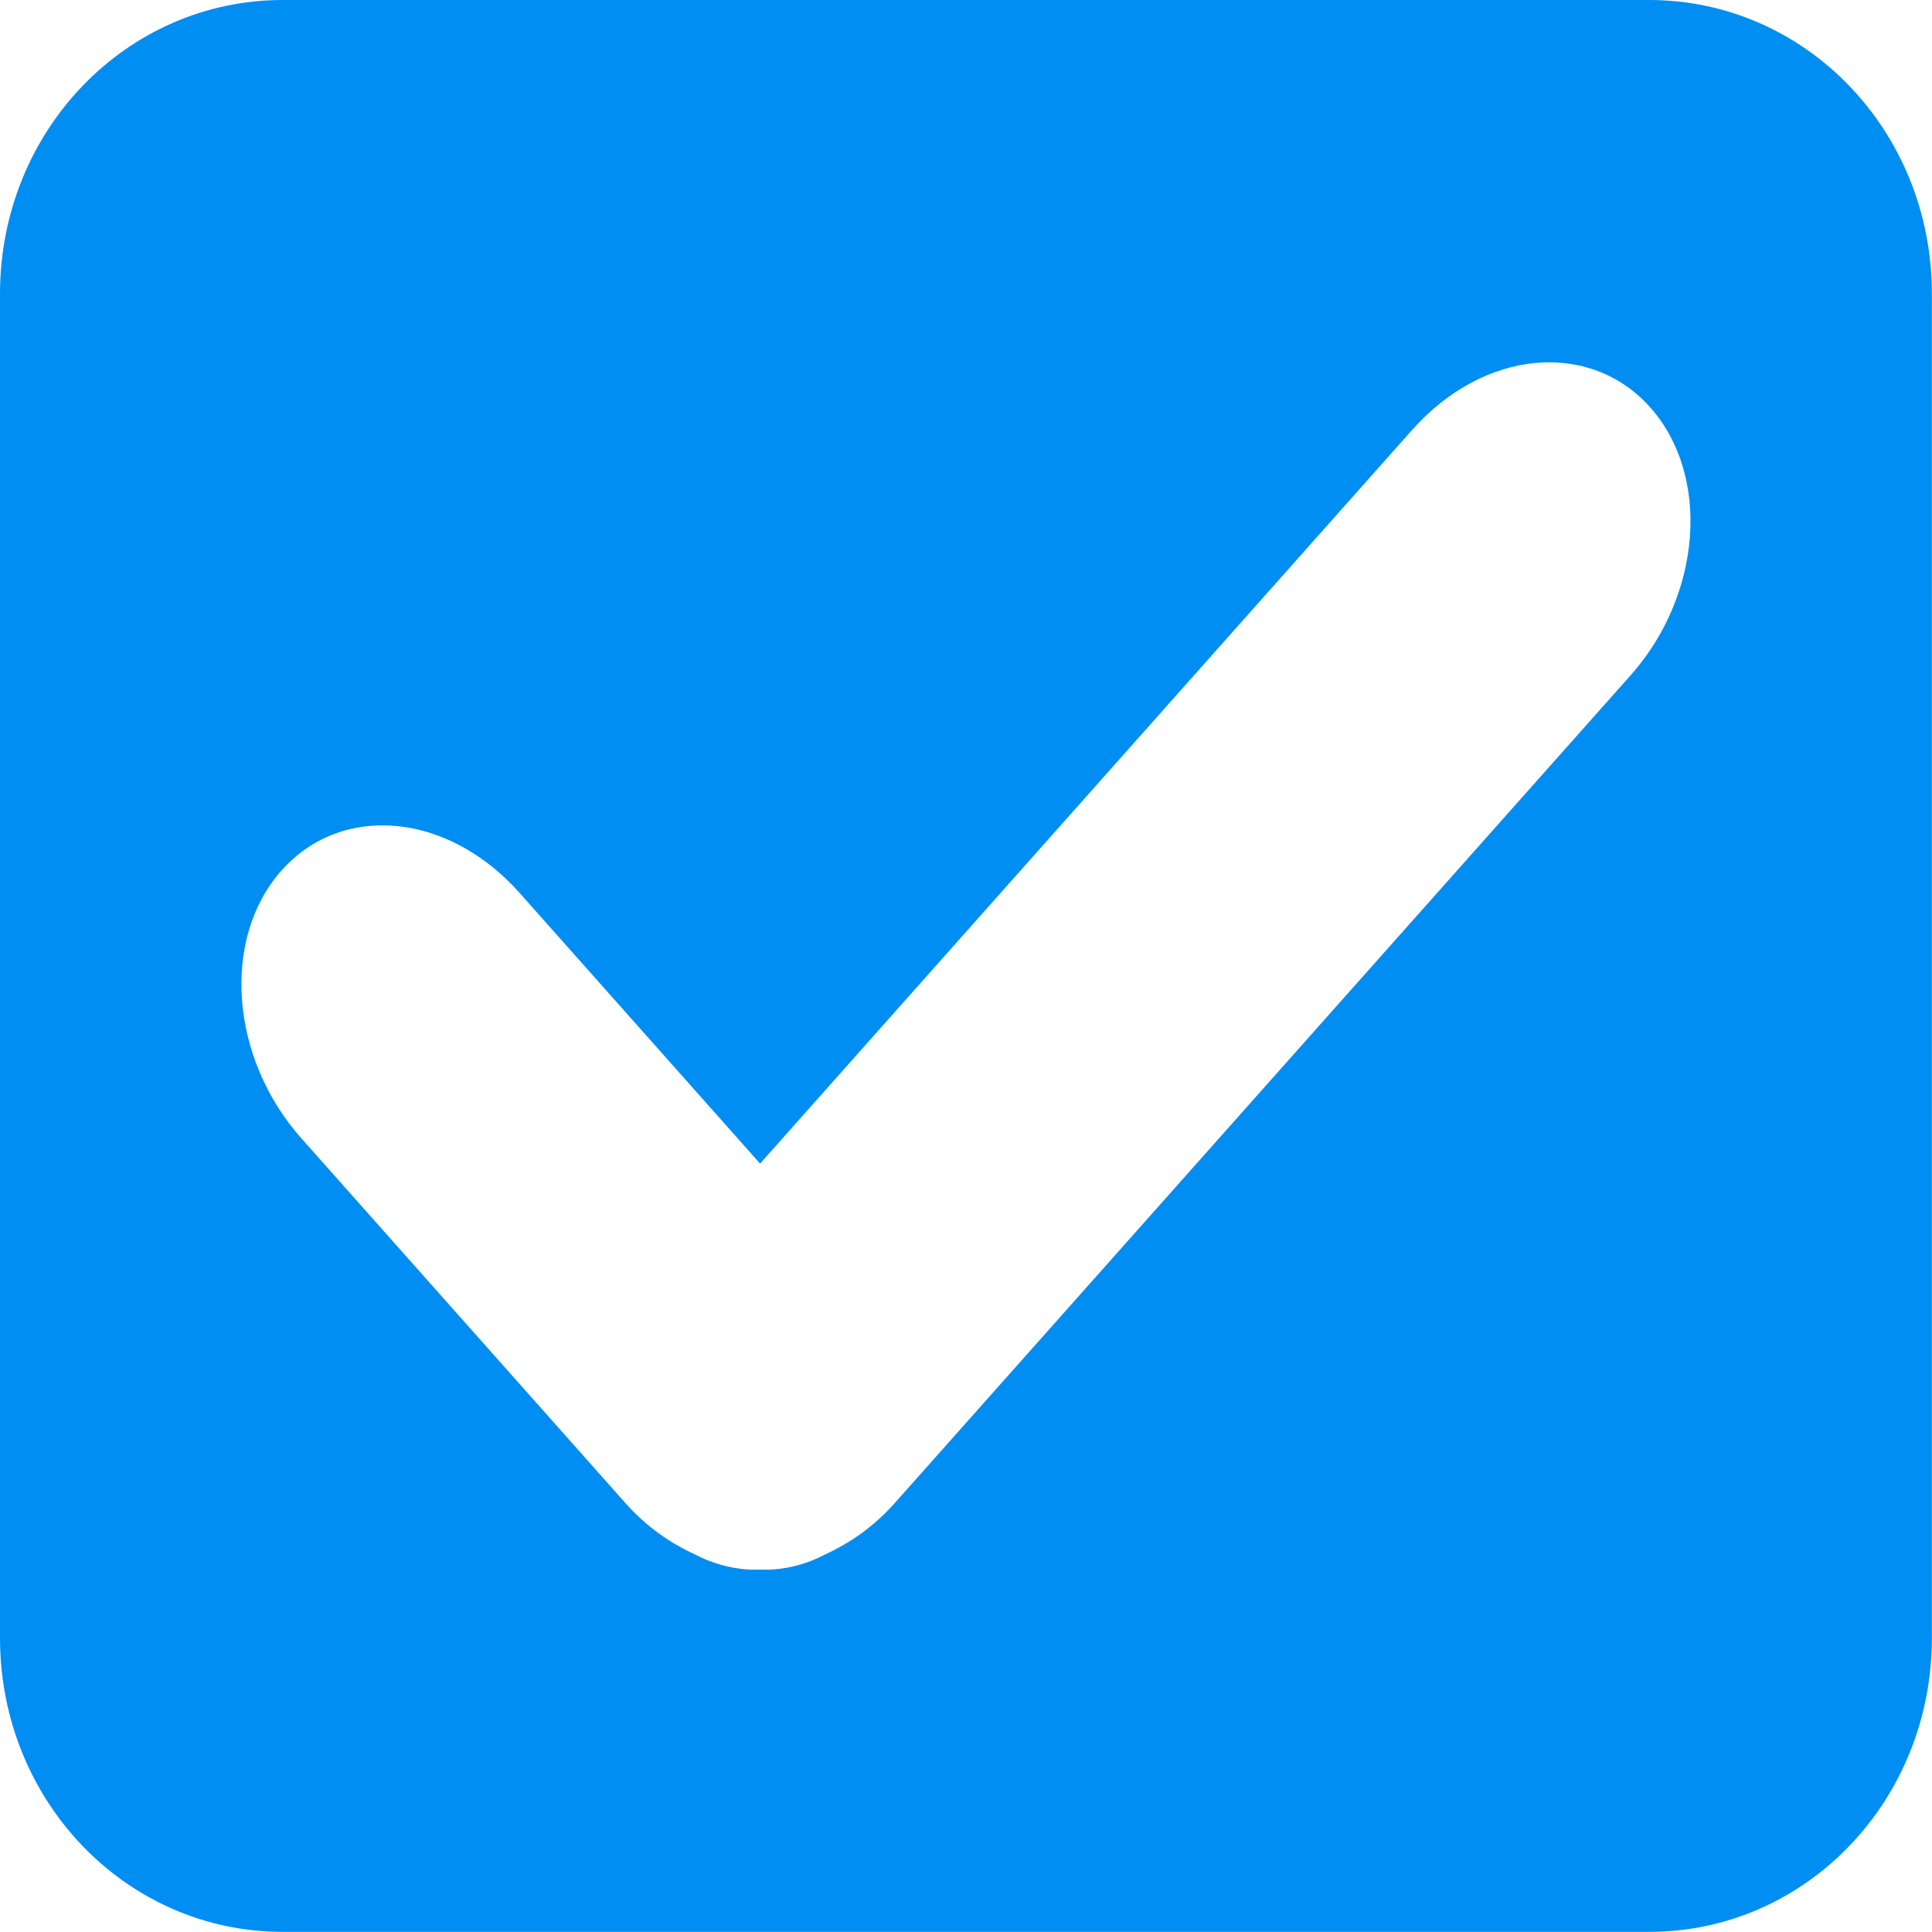
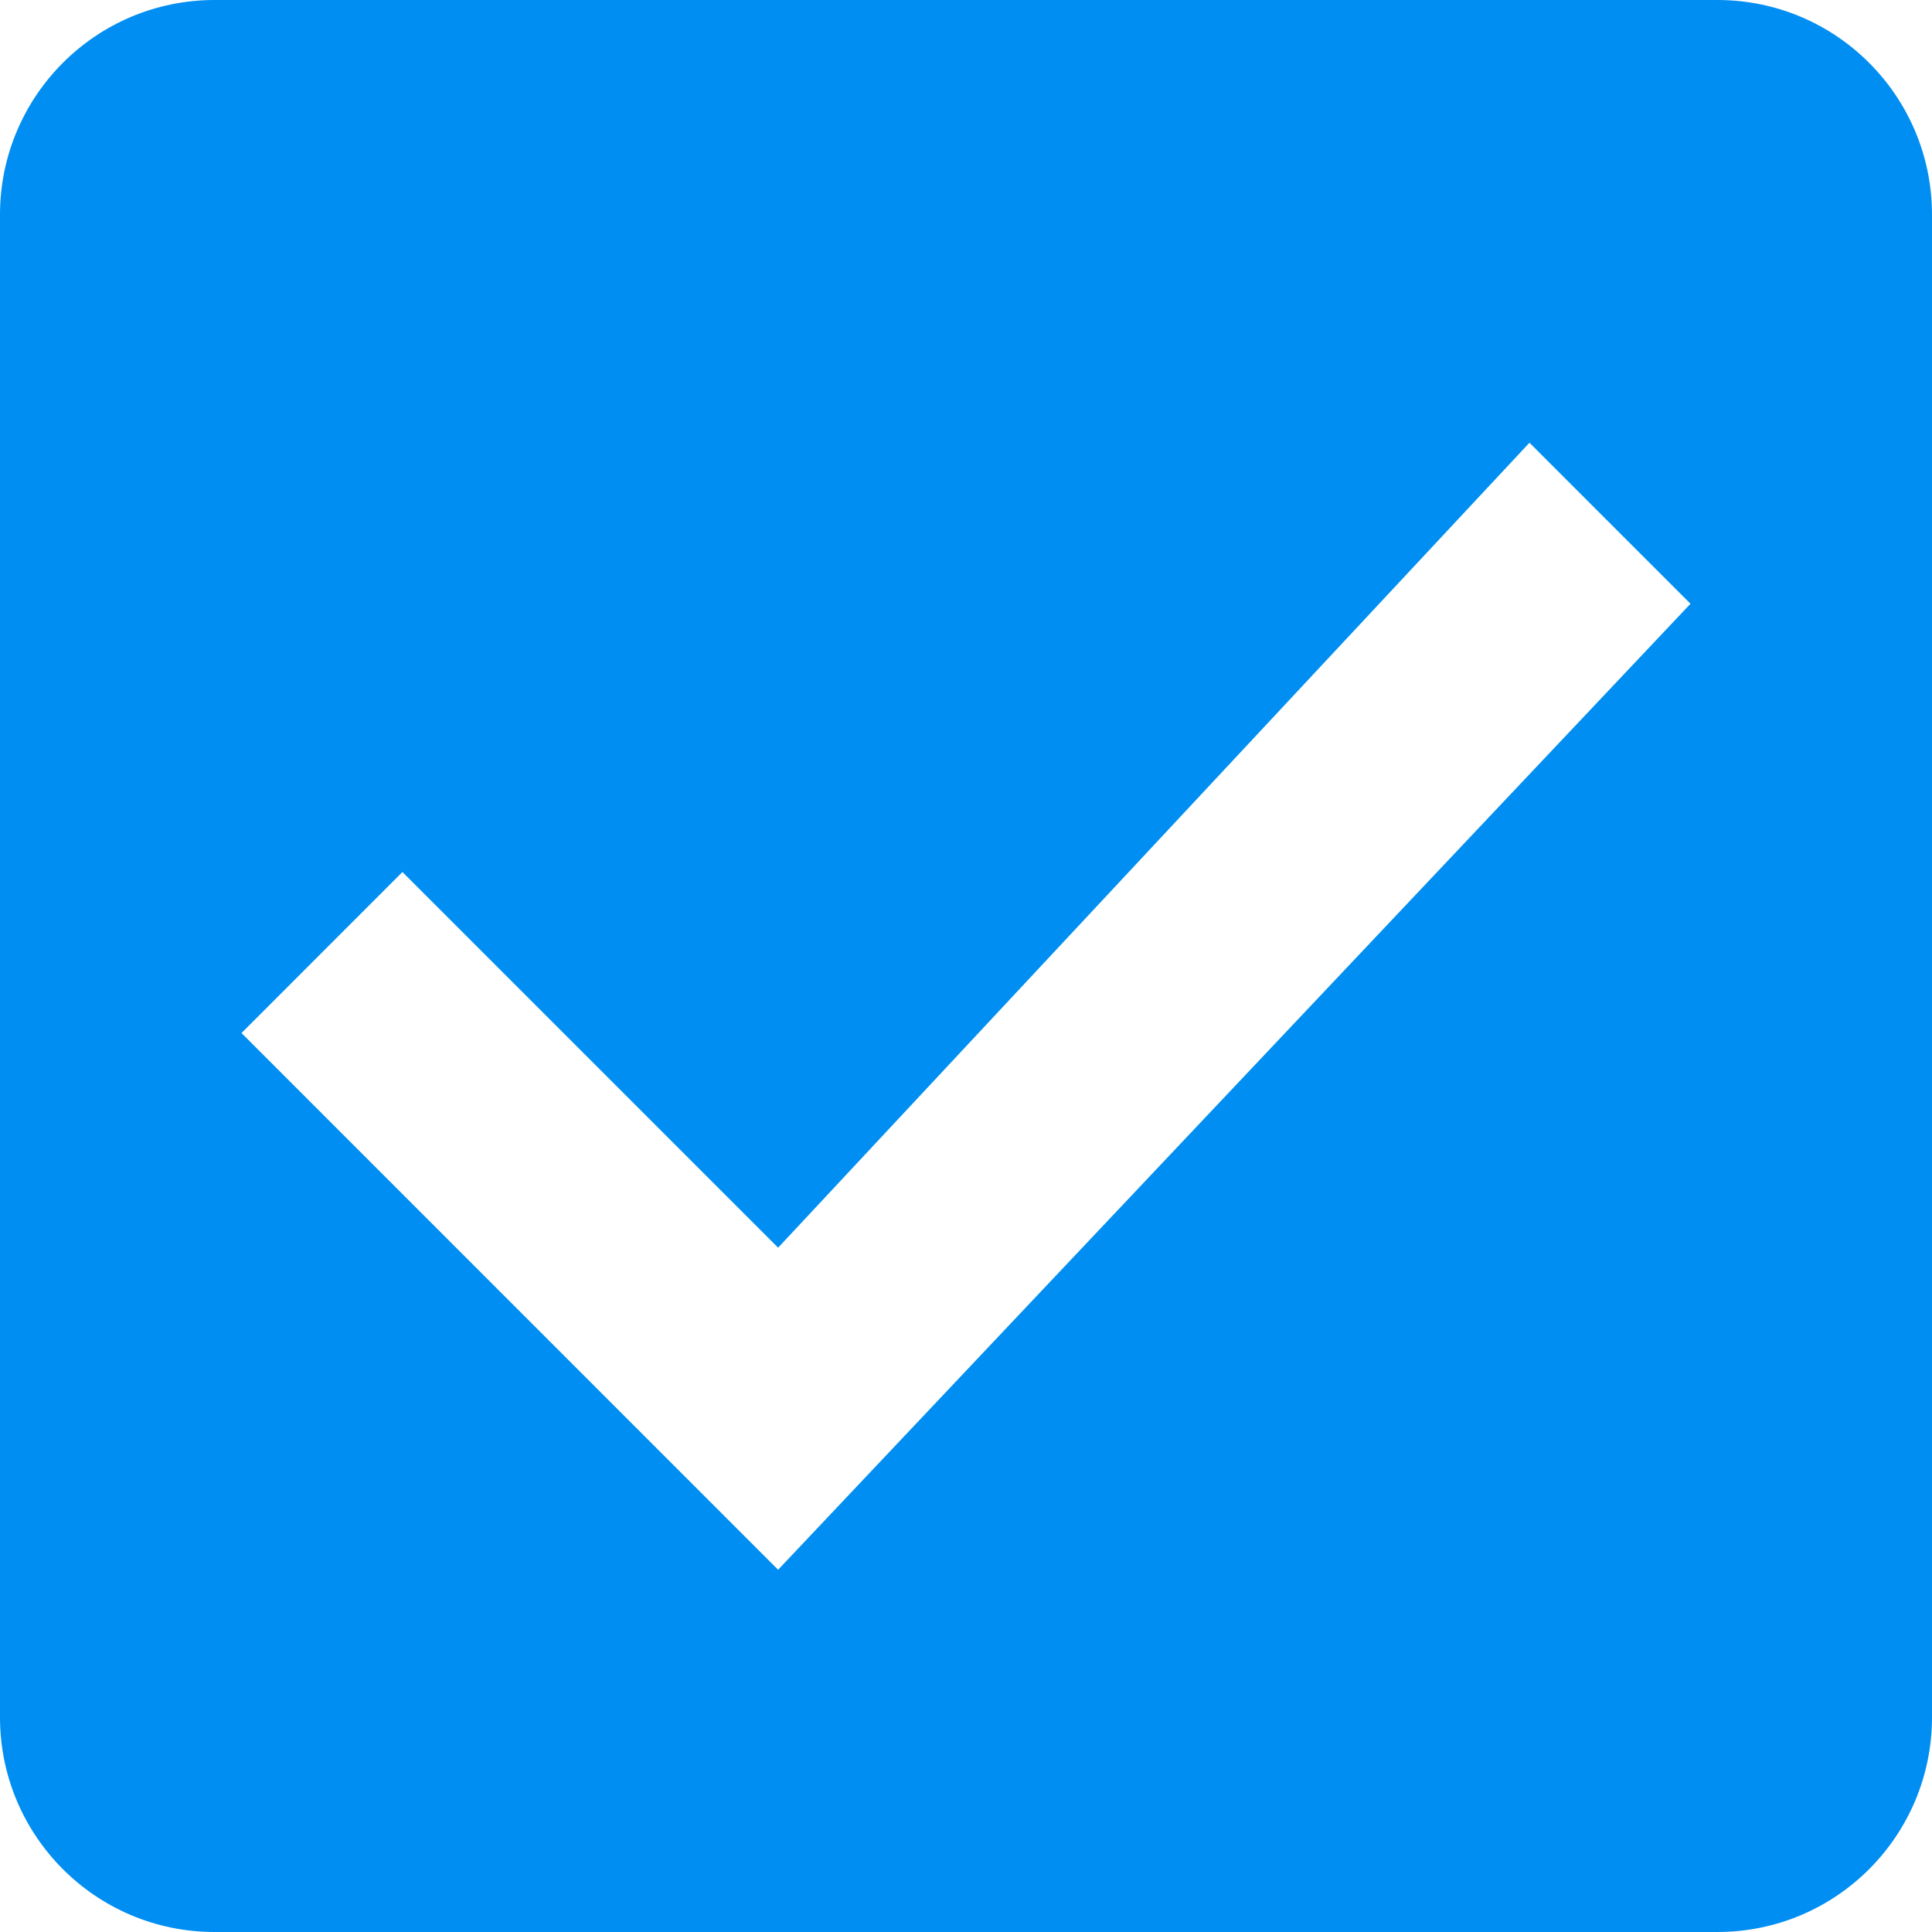
- <svg xmlns="http://www.w3.org/2000/svg" id="svg8" version="1.1" viewBox="0 0 5.292 5.292" height="20" width="20">
-   <defs id="defs2" />
-   <g transform="matrix(0.330728,0,0,0.330728,0,-92.9345)" id="layer1">
-     <path style="opacity:1;fill:#008ef2;fill-opacity:1;stroke:none;stroke-width:0.37;stroke-miterlimit:4;stroke-dasharray:none;stroke-opacity:1;paint-order:stroke fill markers" d="M 2.342,0 C 1.044,0 0,1.085 0,2.434 V 13.566 C 0,14.915 1.044,16 2.342,16 H 13.658 C 14.956,16 16,14.915 16,13.566 V 2.434 C 16,1.085 14.956,0 13.658,0 Z M 12.715,3.006 c 0.356,-0.033 0.703,0.087 0.953,0.369 0.501,0.563 0.428,1.553 -0.164,2.219 l -6.094,6.855 c -0.172,0.194 -0.37,0.33 -0.574,0.424 -0.135,0.071 -0.277,0.114 -0.43,0.125 -0.037,0.004 -0.075,0.001 -0.111,0.002 -0.037,-6e-4 -0.072,0.002 -0.109,-0.002 -0.152,-0.011 -0.297,-0.054 -0.432,-0.125 -0.204,-0.093 -0.402,-0.23 -0.574,-0.424 L 2.496,9.428 C 1.904,8.762 1.831,7.772 2.332,7.209 2.833,6.646 3.711,6.729 4.303,7.395 L 6.295,9.637 11.695,3.561 c 0.296,-0.333 0.663,-0.521 1.02,-0.555 z" transform="matrix(1.000004,0,0,1.000004,0,280.9998)" id="rect815" />
-     <g transform="translate(-0.02403434,0.1918013)" id="g855" />
-   </g>
+ <svg xmlns="http://www.w3.org/2000/svg" style="fill:#000000" id="svg4" version="1.1" width="20" viewBox="0 0 20 20" height="20">
+   <defs id="defs8" />
+   <path style="fill:#008ef2;fill-opacity:1;stroke-width:1.111" id="path2" d="M 17.778,0 H 2.222 C 0.989,0 0,1 0,2.222 V 17.778 C 0,19 0.989,20 2.222,20 H 17.778 C 19.011,20 20,19 20,17.778 V 2.222 C 20,1 19.011,0 17.778,0 Z M 8.055,16.25 2.5,10.694 4.166,9.027 8.055,12.916 15.833,4.583 17.5,6.25 Z" />
</svg>
